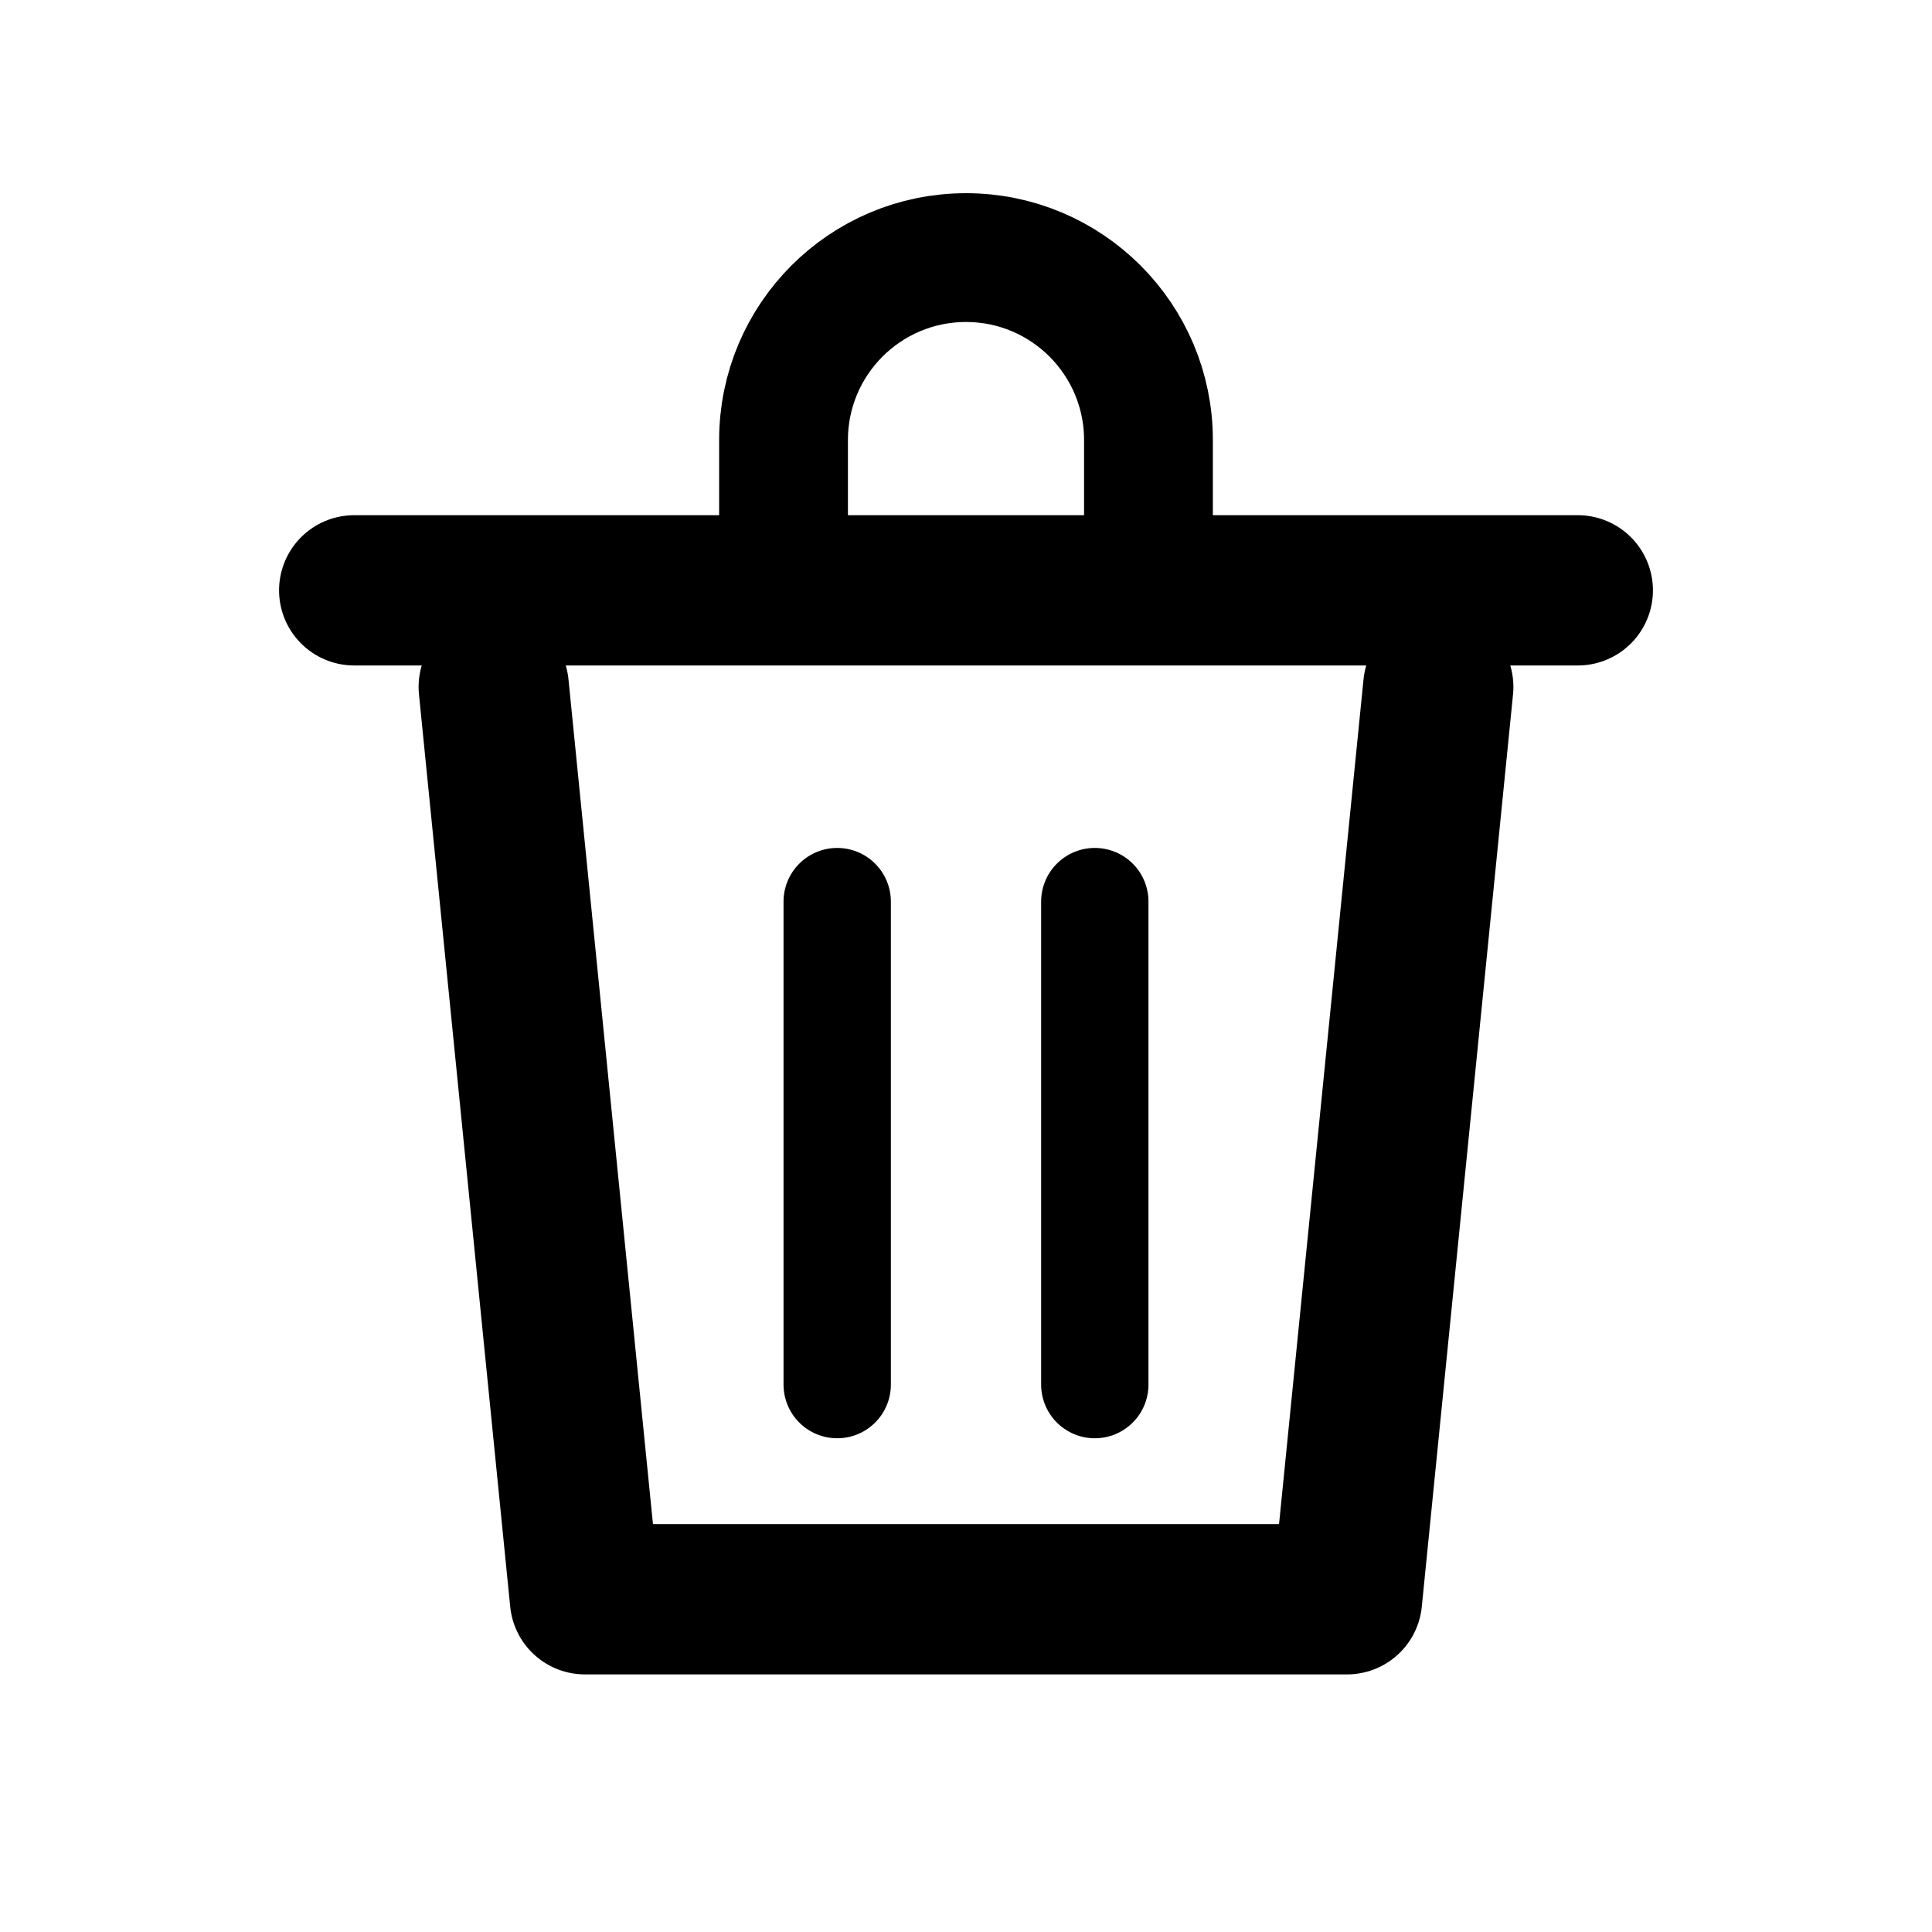
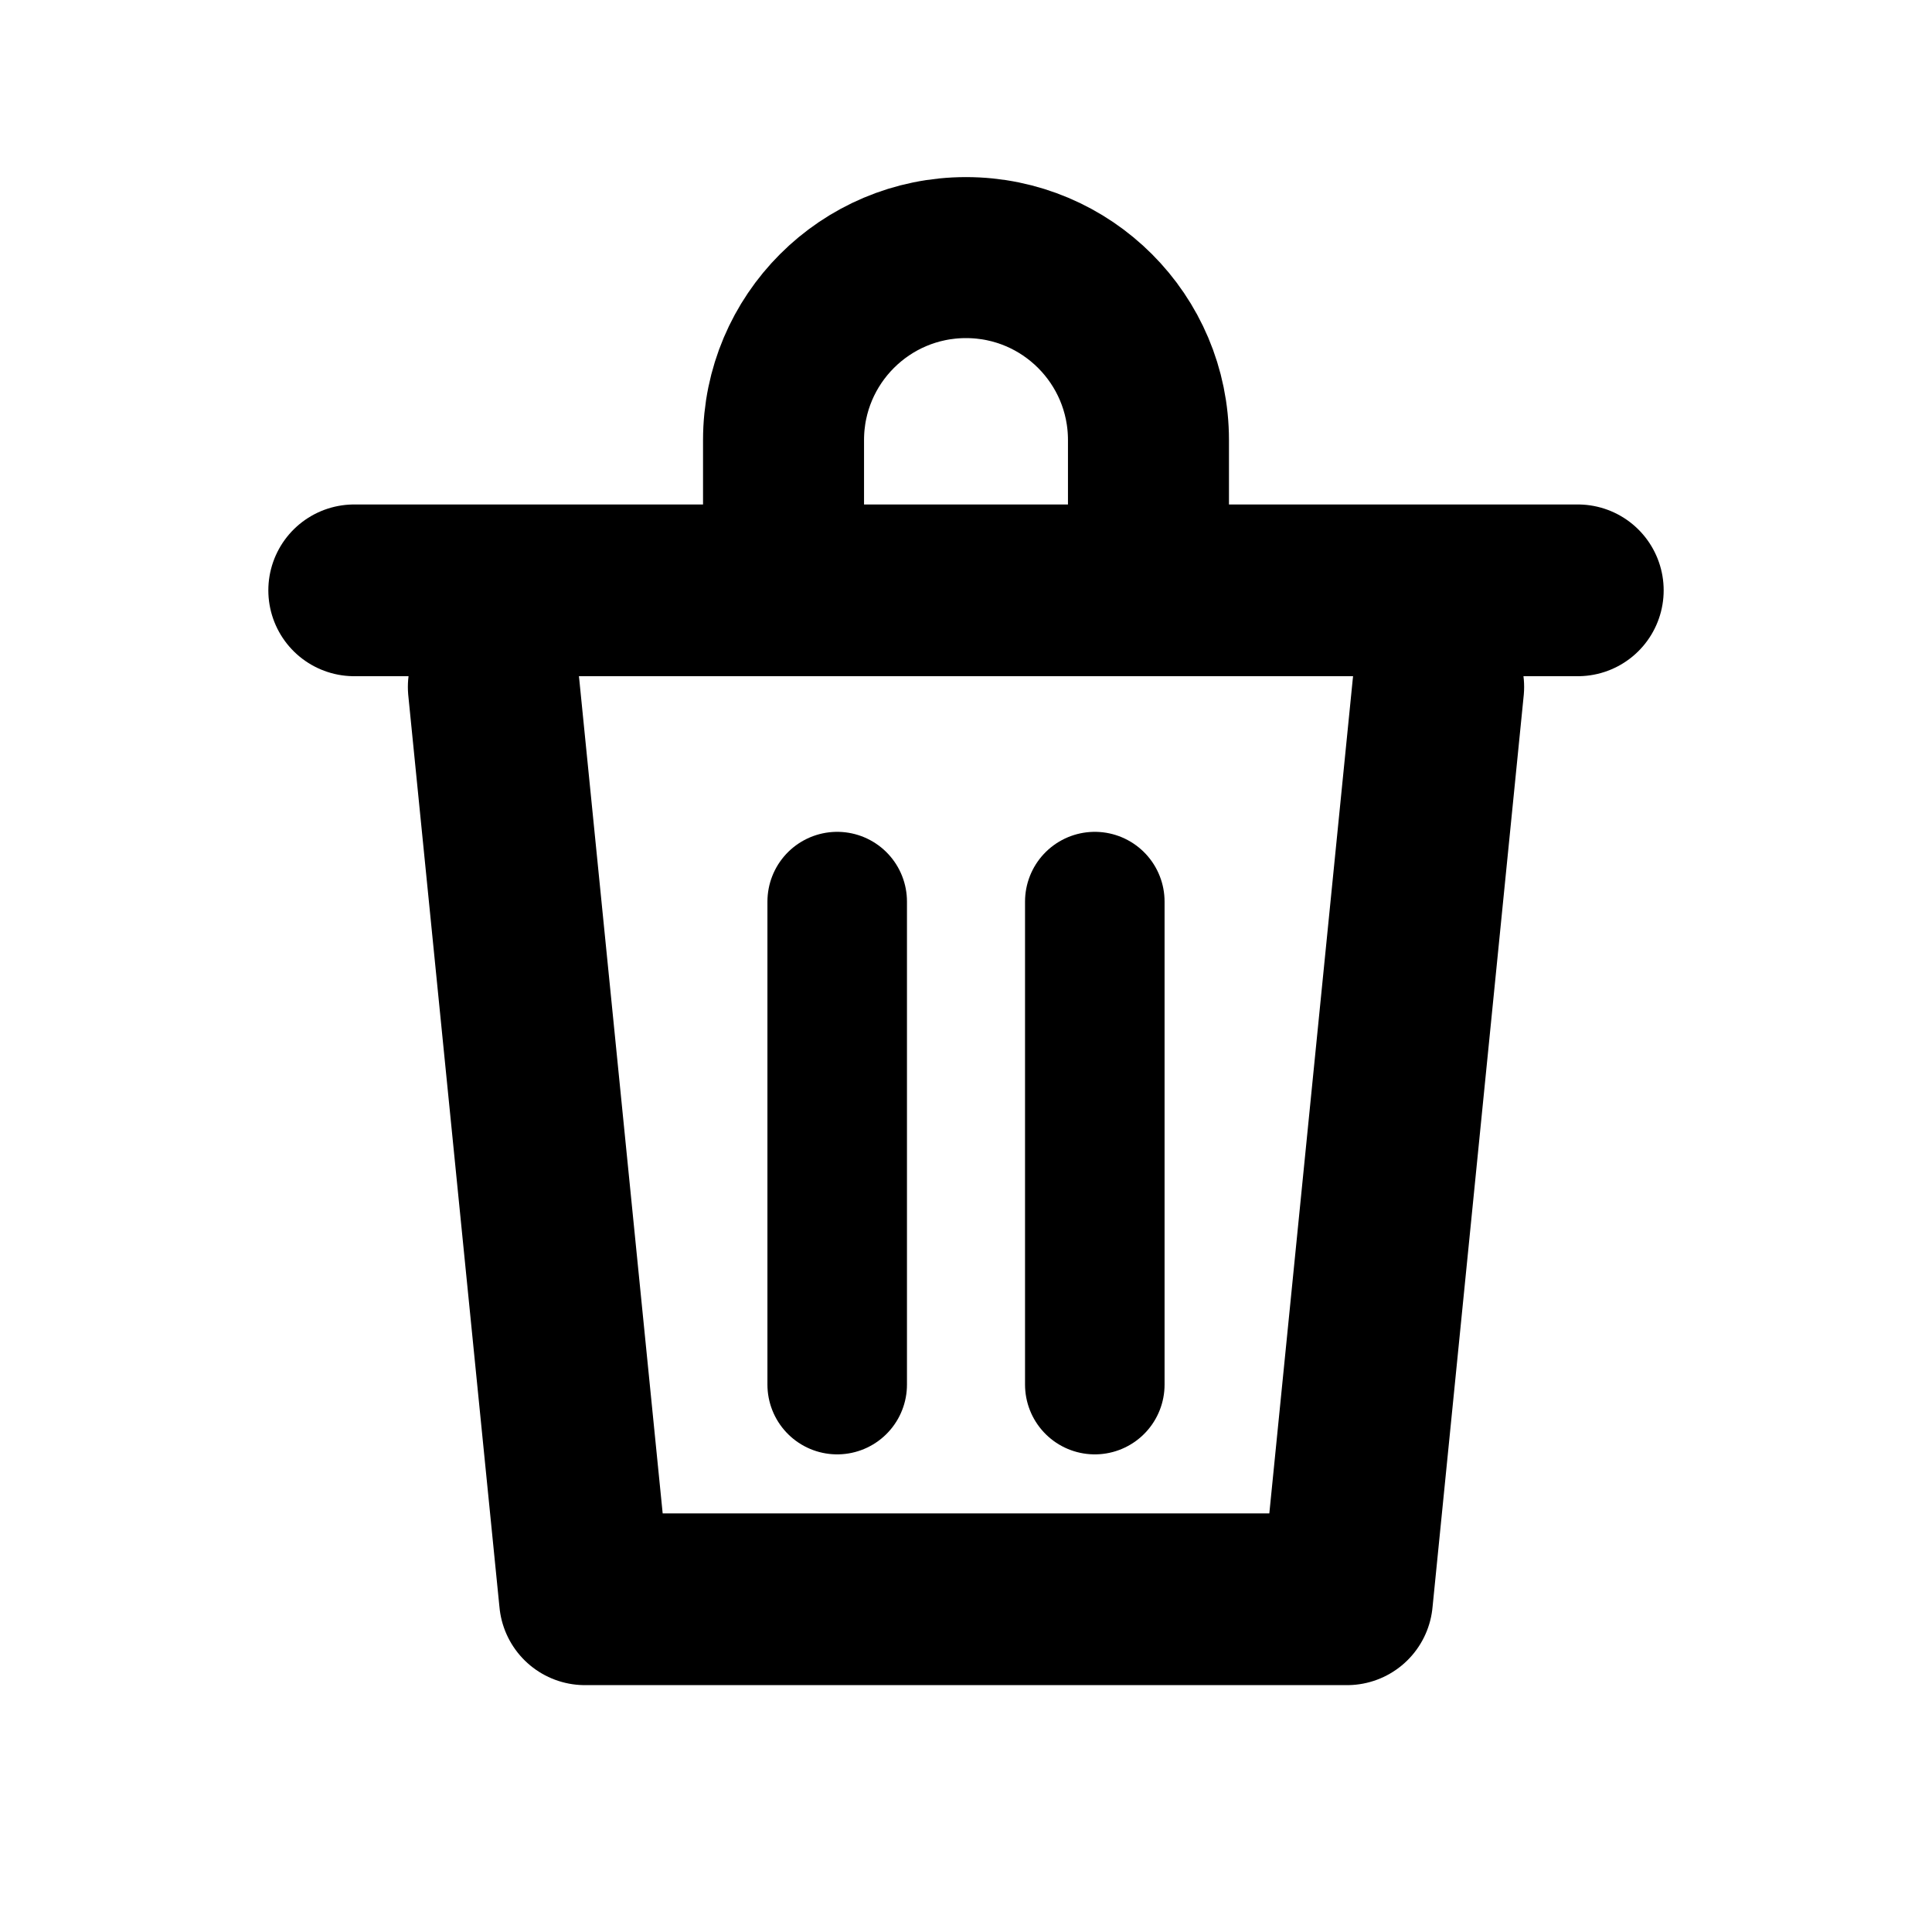
<svg xmlns="http://www.w3.org/2000/svg" viewBox="0 0 18 18">
-   <path d="M7.3,5.0 L7.3,4.1 A1.7,1.7 0 0 1 10.7,4.1 L10.7,5.0" fill="none" stroke="#000" stroke-width="1.2" stroke-linecap="round" stroke-linejoin="round" />
-   <path d="M3.3,5.5 L14.7,5.5" fill="none" stroke="#000" stroke-width="1.4" stroke-linecap="round" />
-   <path d="M4.6,6.4 L5.45,14.9 L12.55,14.9 L13.4,6.4" fill="none" stroke="#000" stroke-width="1.4" stroke-linecap="round" stroke-linejoin="round" />
-   <path d="M7.8,8.4 L7.8,12.9 M10.2,8.4 L10.2,12.9" fill="none" stroke="#000" stroke-width="1.0" stroke-linecap="round" />
+   <path d="M7.3,5.0 L7.3,4.1 A1.7,1.7 0 0 1 10.7,4.1 L10.7,5.0" fill="none" stroke="#000" stroke-width="1.5" stroke-linecap="round" stroke-linejoin="round" />
+   <path d="M3.3,5.5 L14.7,5.5" fill="none" stroke="#000" stroke-width="1.6" stroke-linecap="round" />
+   <path d="M4.6,6.4 L5.45,14.9 L12.55,14.9 L13.4,6.4" fill="none" stroke="#000" stroke-width="1.6" stroke-linecap="round" stroke-linejoin="round" />
+   <path d="M7.8,8.4 L7.8,12.9 M10.2,8.4 L10.2,12.9" fill="none" stroke="#000" stroke-width="1.3" stroke-linecap="round" />
</svg>
